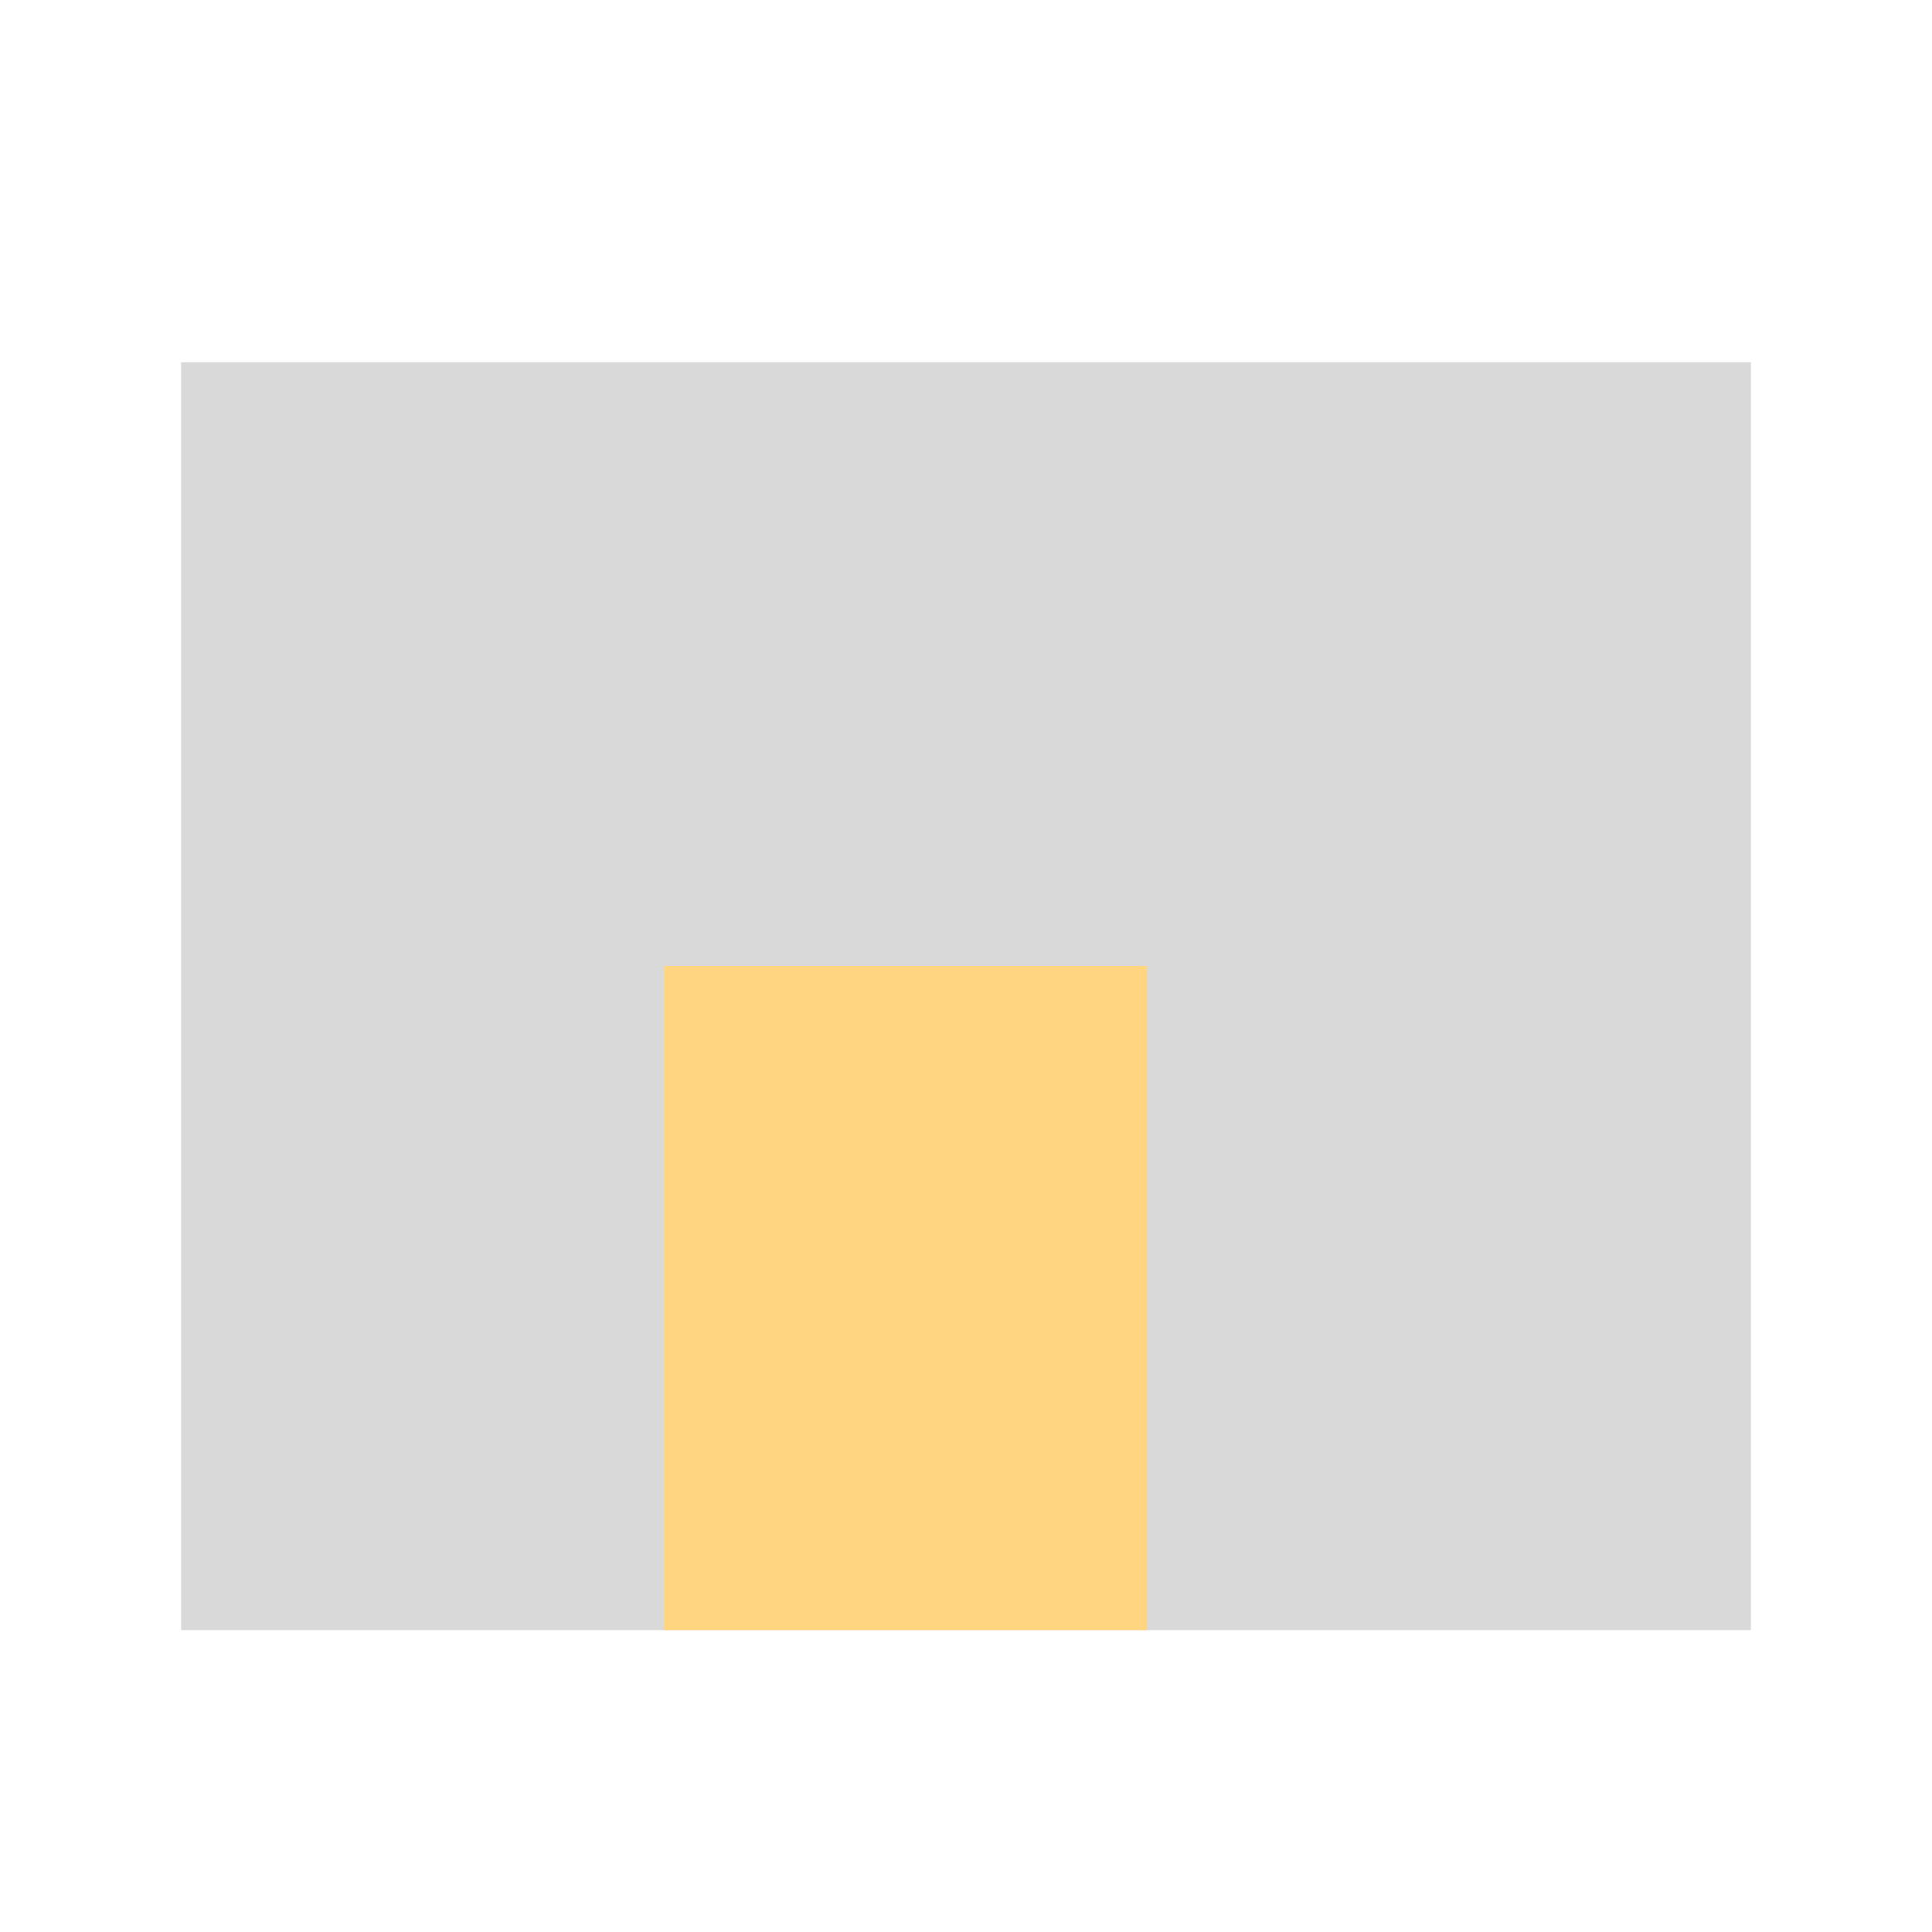
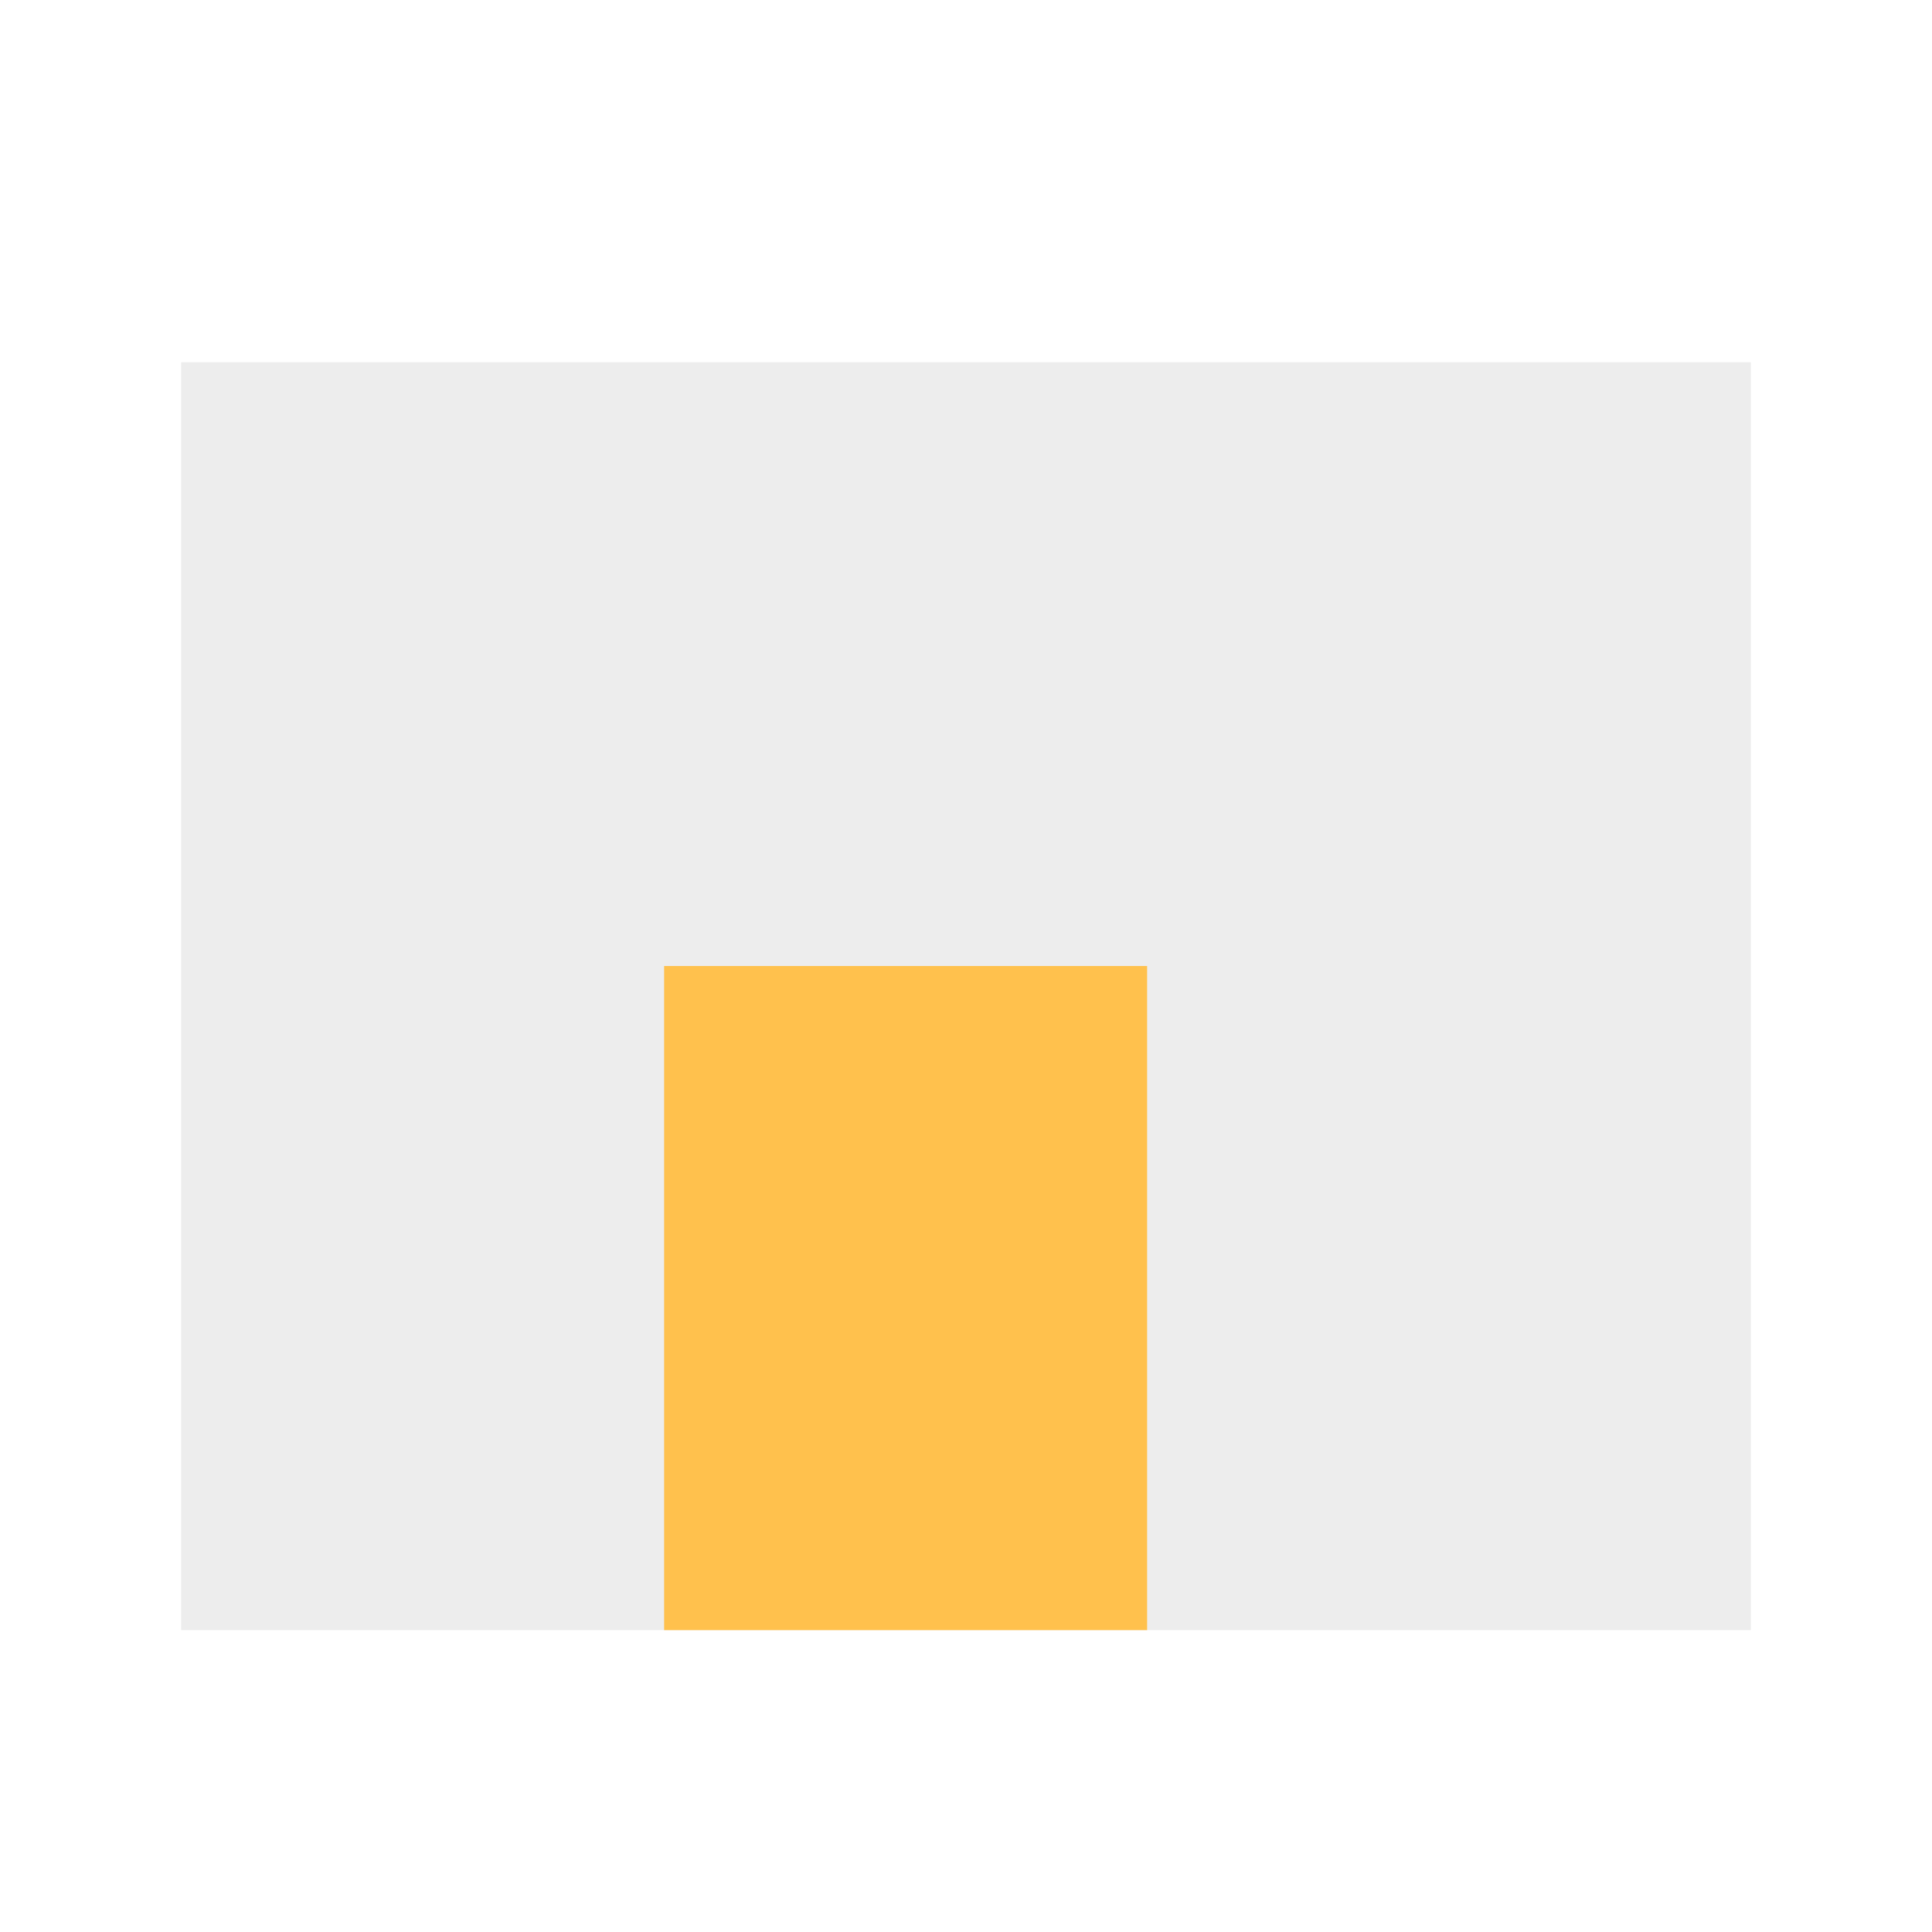
<svg xmlns="http://www.w3.org/2000/svg" viewBox="0 0 32 32">
-   <rect x="3.5" y="6.5" width="25" height="20" fill="#D9D9D9" stroke="#D9D9D9" stroke-width="1" />
-   <rect x="11" y="16" width="8" height="11" fill="#FFD580" />
+   <rect x="3.5" y="6.5" width="25" height="20" fill="#EDEDED" stroke="#EDEDED" stroke-width="1" />
+   <rect x="11" y="16" width="8" height="11" fill="#FFC14D" />
</svg>
